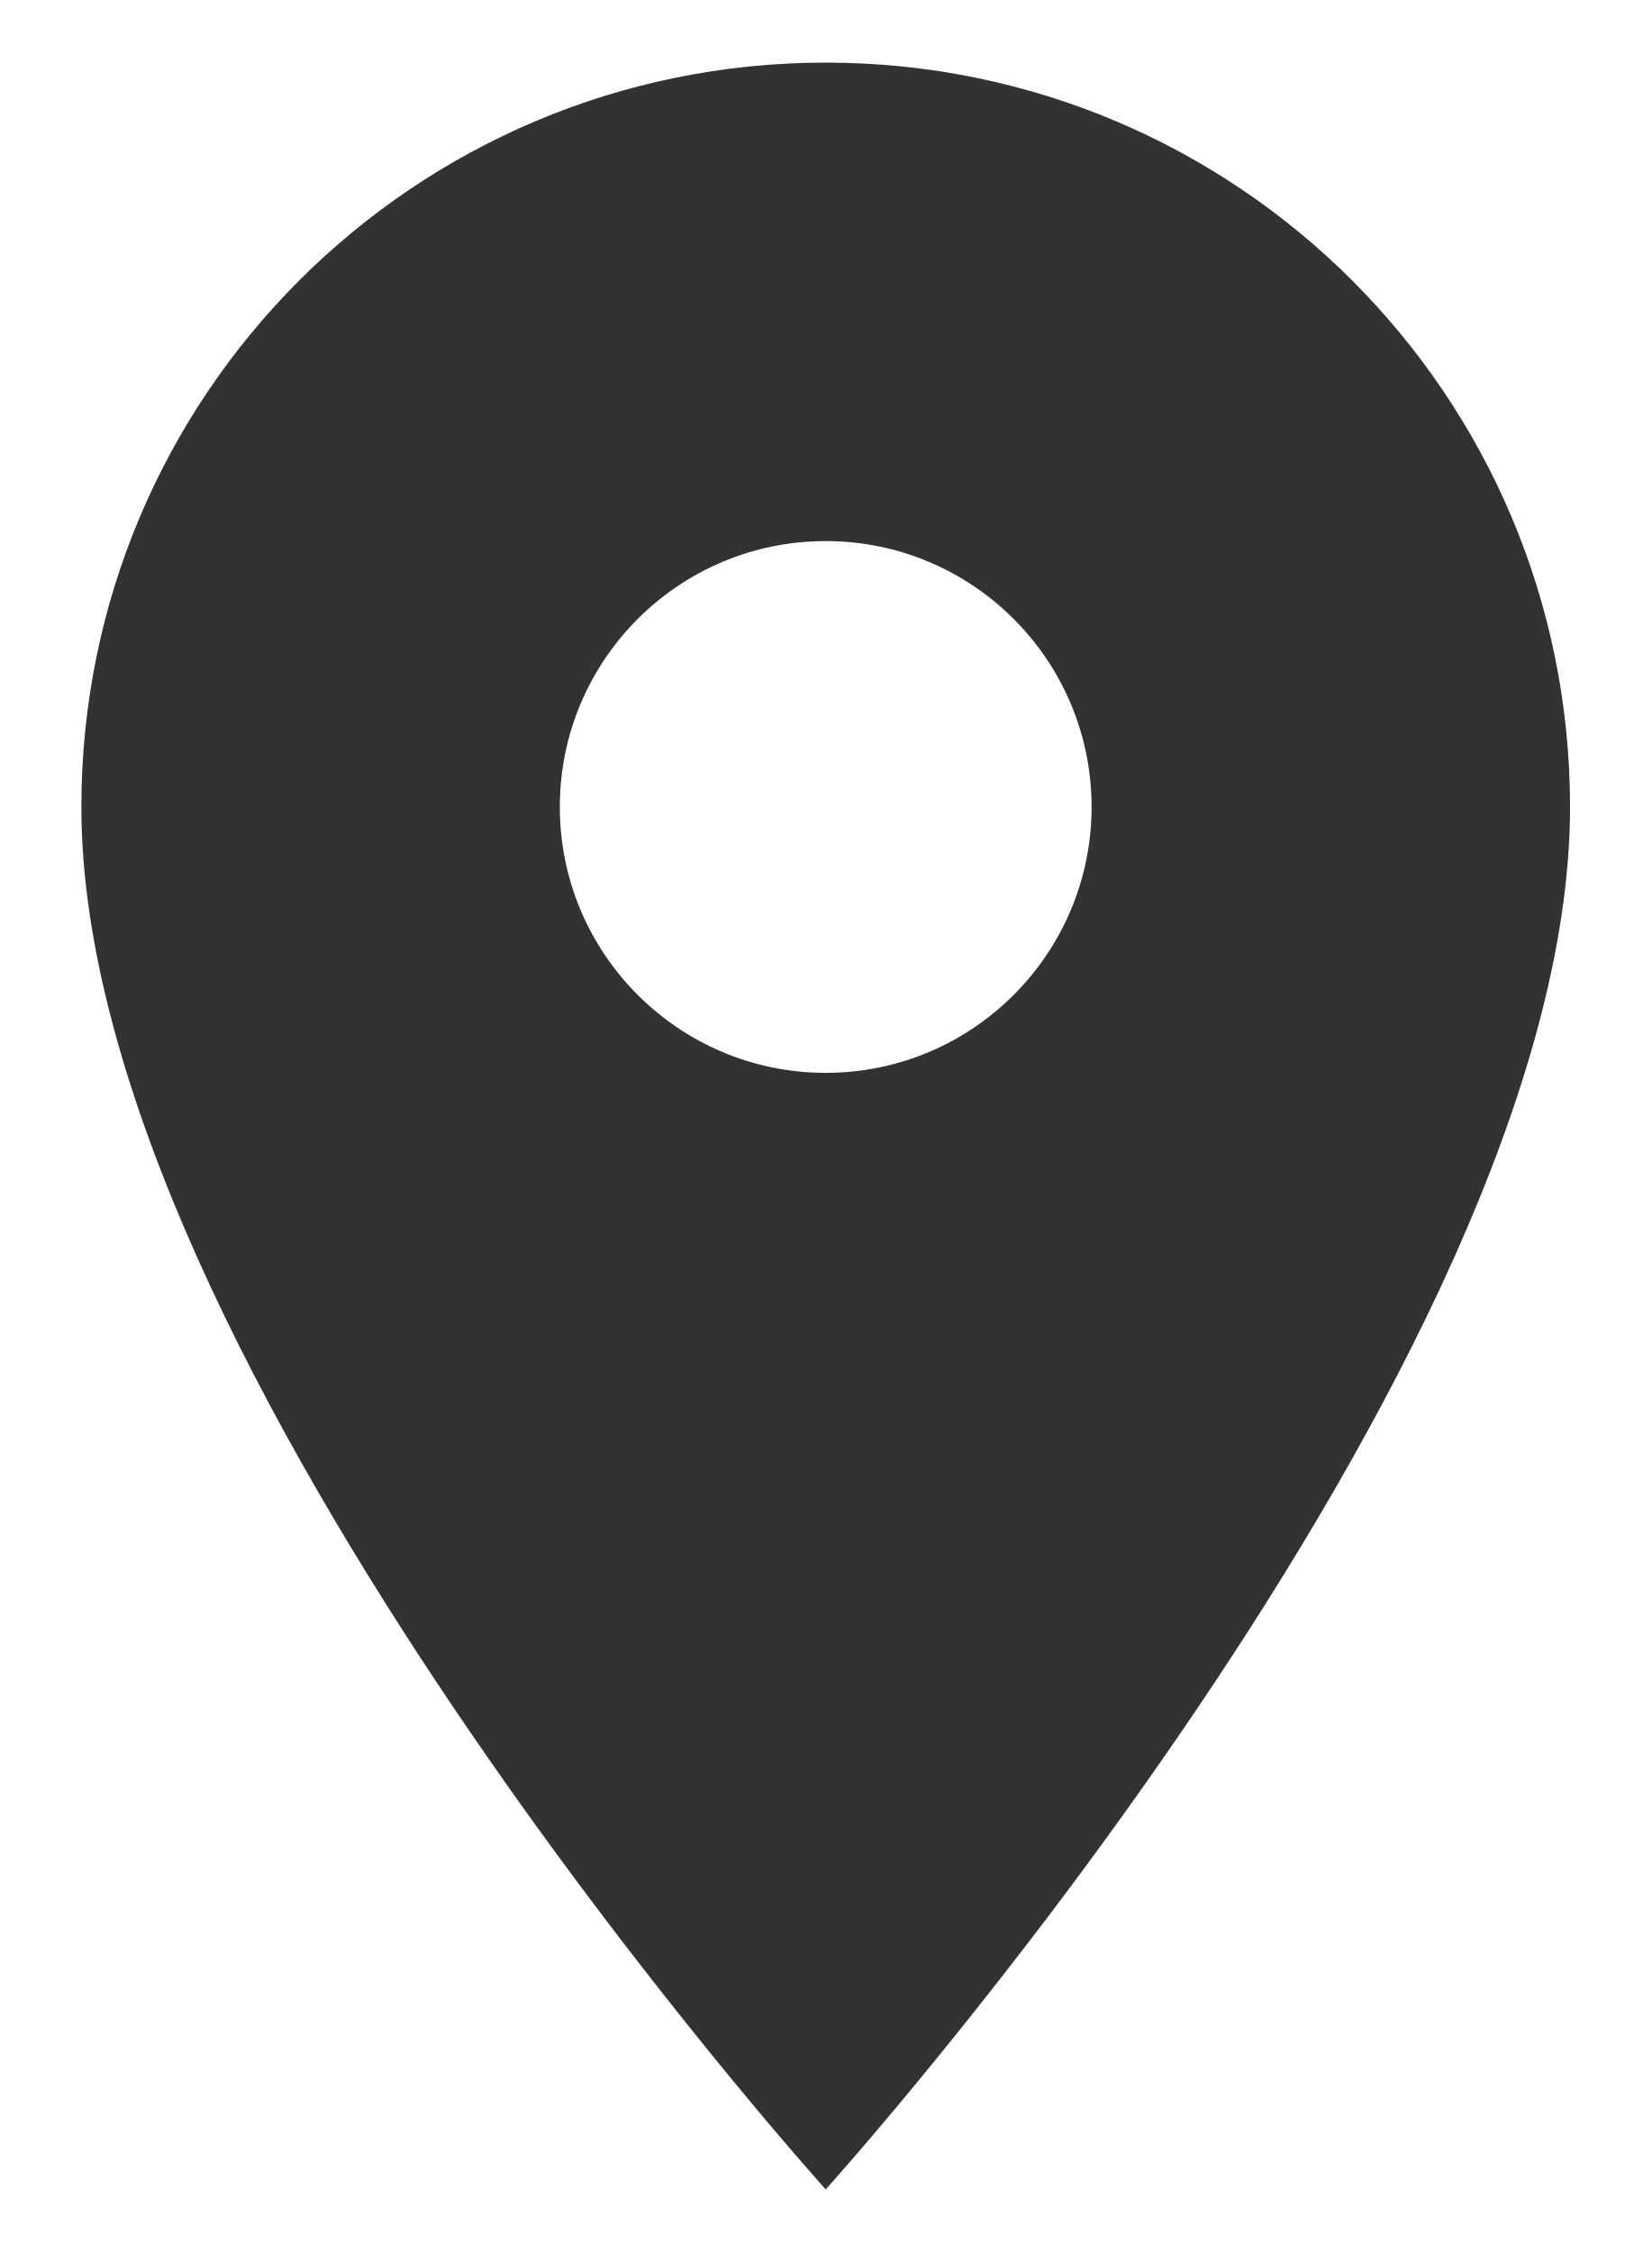
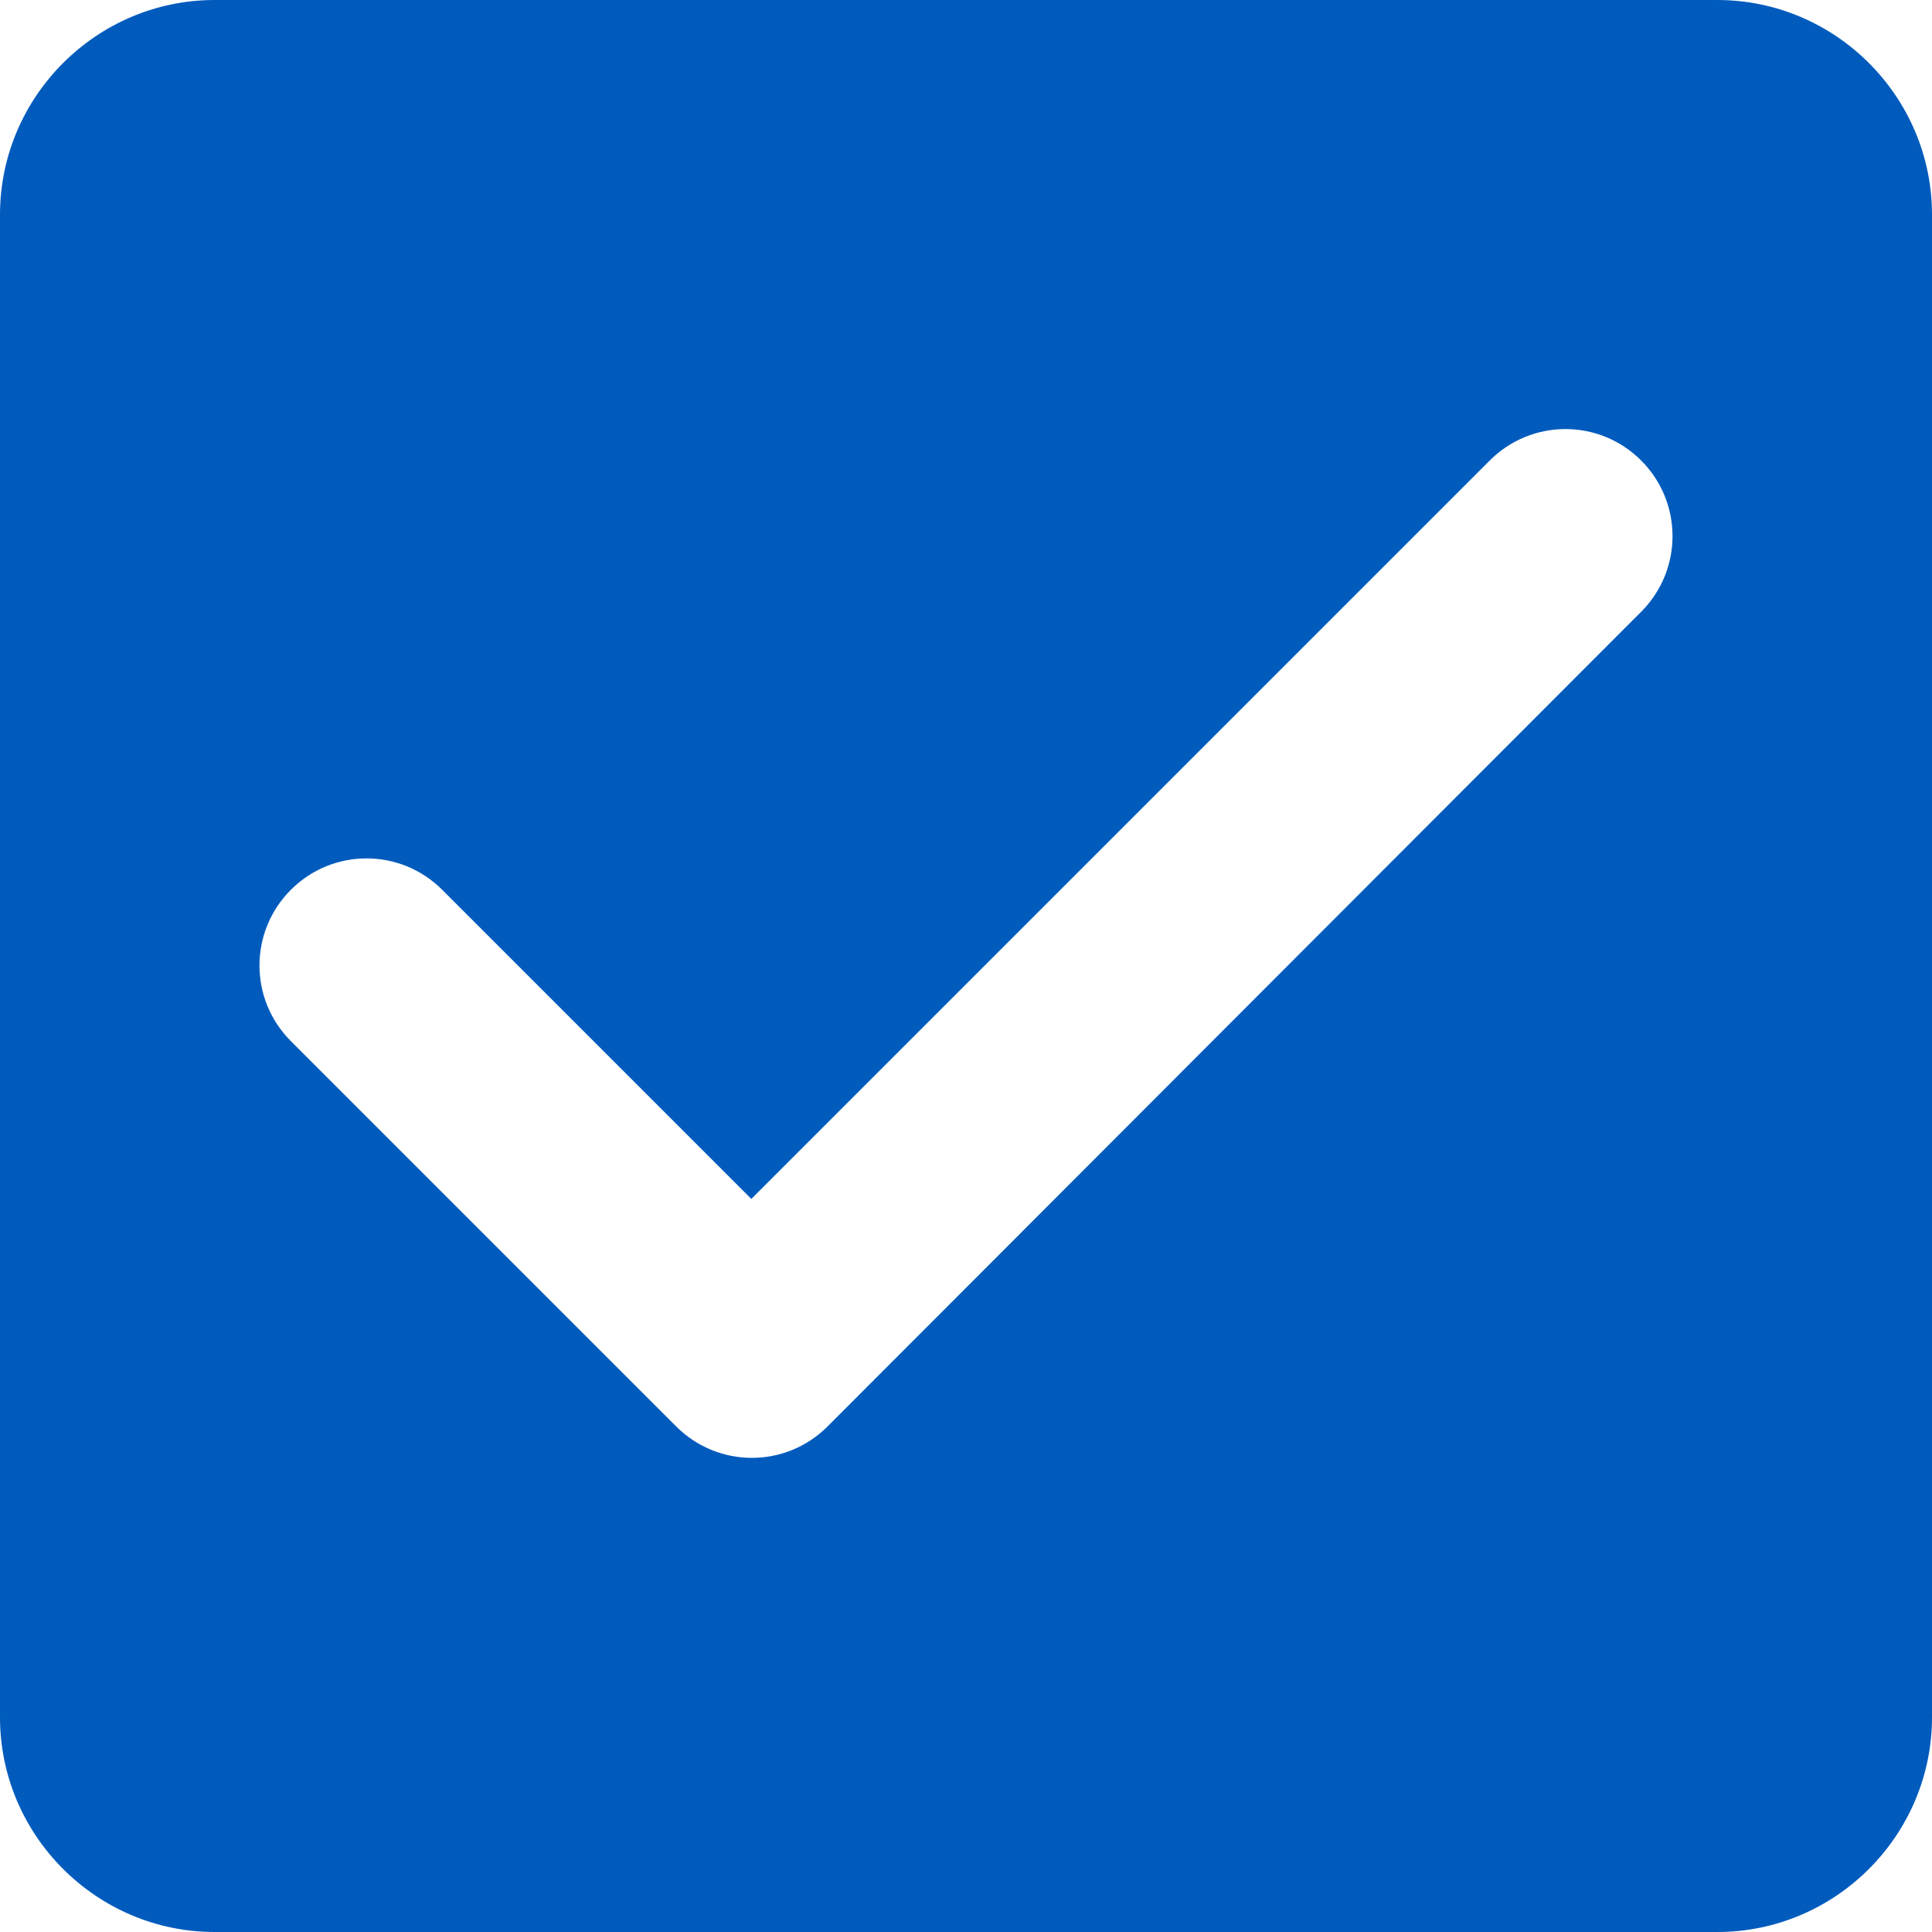
- <svg xmlns="http://www.w3.org/2000/svg" width="11" height="15" viewBox="0 0 11 15" fill="none">
-   <path d="M5.5 0.417C2.759 0.417 0.542 2.634 0.542 5.375C0.542 9.094 5.5 14.583 5.5 14.583C5.5 14.583 10.458 9.094 10.458 5.375C10.458 2.634 8.241 0.417 5.5 0.417ZM5.5 7.146C4.522 7.146 3.729 6.352 3.729 5.375C3.729 4.397 4.522 3.604 5.5 3.604C6.478 3.604 7.271 4.397 7.271 5.375C7.271 6.352 6.478 7.146 5.5 7.146Z" fill="#323232" />
+ <svg xmlns="http://www.w3.org/2000/svg" width="18" height="18" viewBox="0 0 18 18" fill="none">
+   <path d="M16 0H2C0.9 0 0 0.9 0 2V16C0 17.1 0.9 18 2 18H16C17.1 18 18 17.1 18 16V2C18 0.9 17.1 0 16 0ZM7.71 13.29C7.32 13.68 6.69 13.68 6.3 13.29L2.71 9.7C2.32 9.31 2.32 8.68 2.71 8.29C3.1 7.9 3.73 7.9 4.12 8.29L7 11.17L13.88 4.29C14.27 3.9 14.9 3.9 15.29 4.29C15.68 4.68 15.68 5.31 15.29 5.7L7.71 13.29Z" fill="#005BBD" />
</svg>
